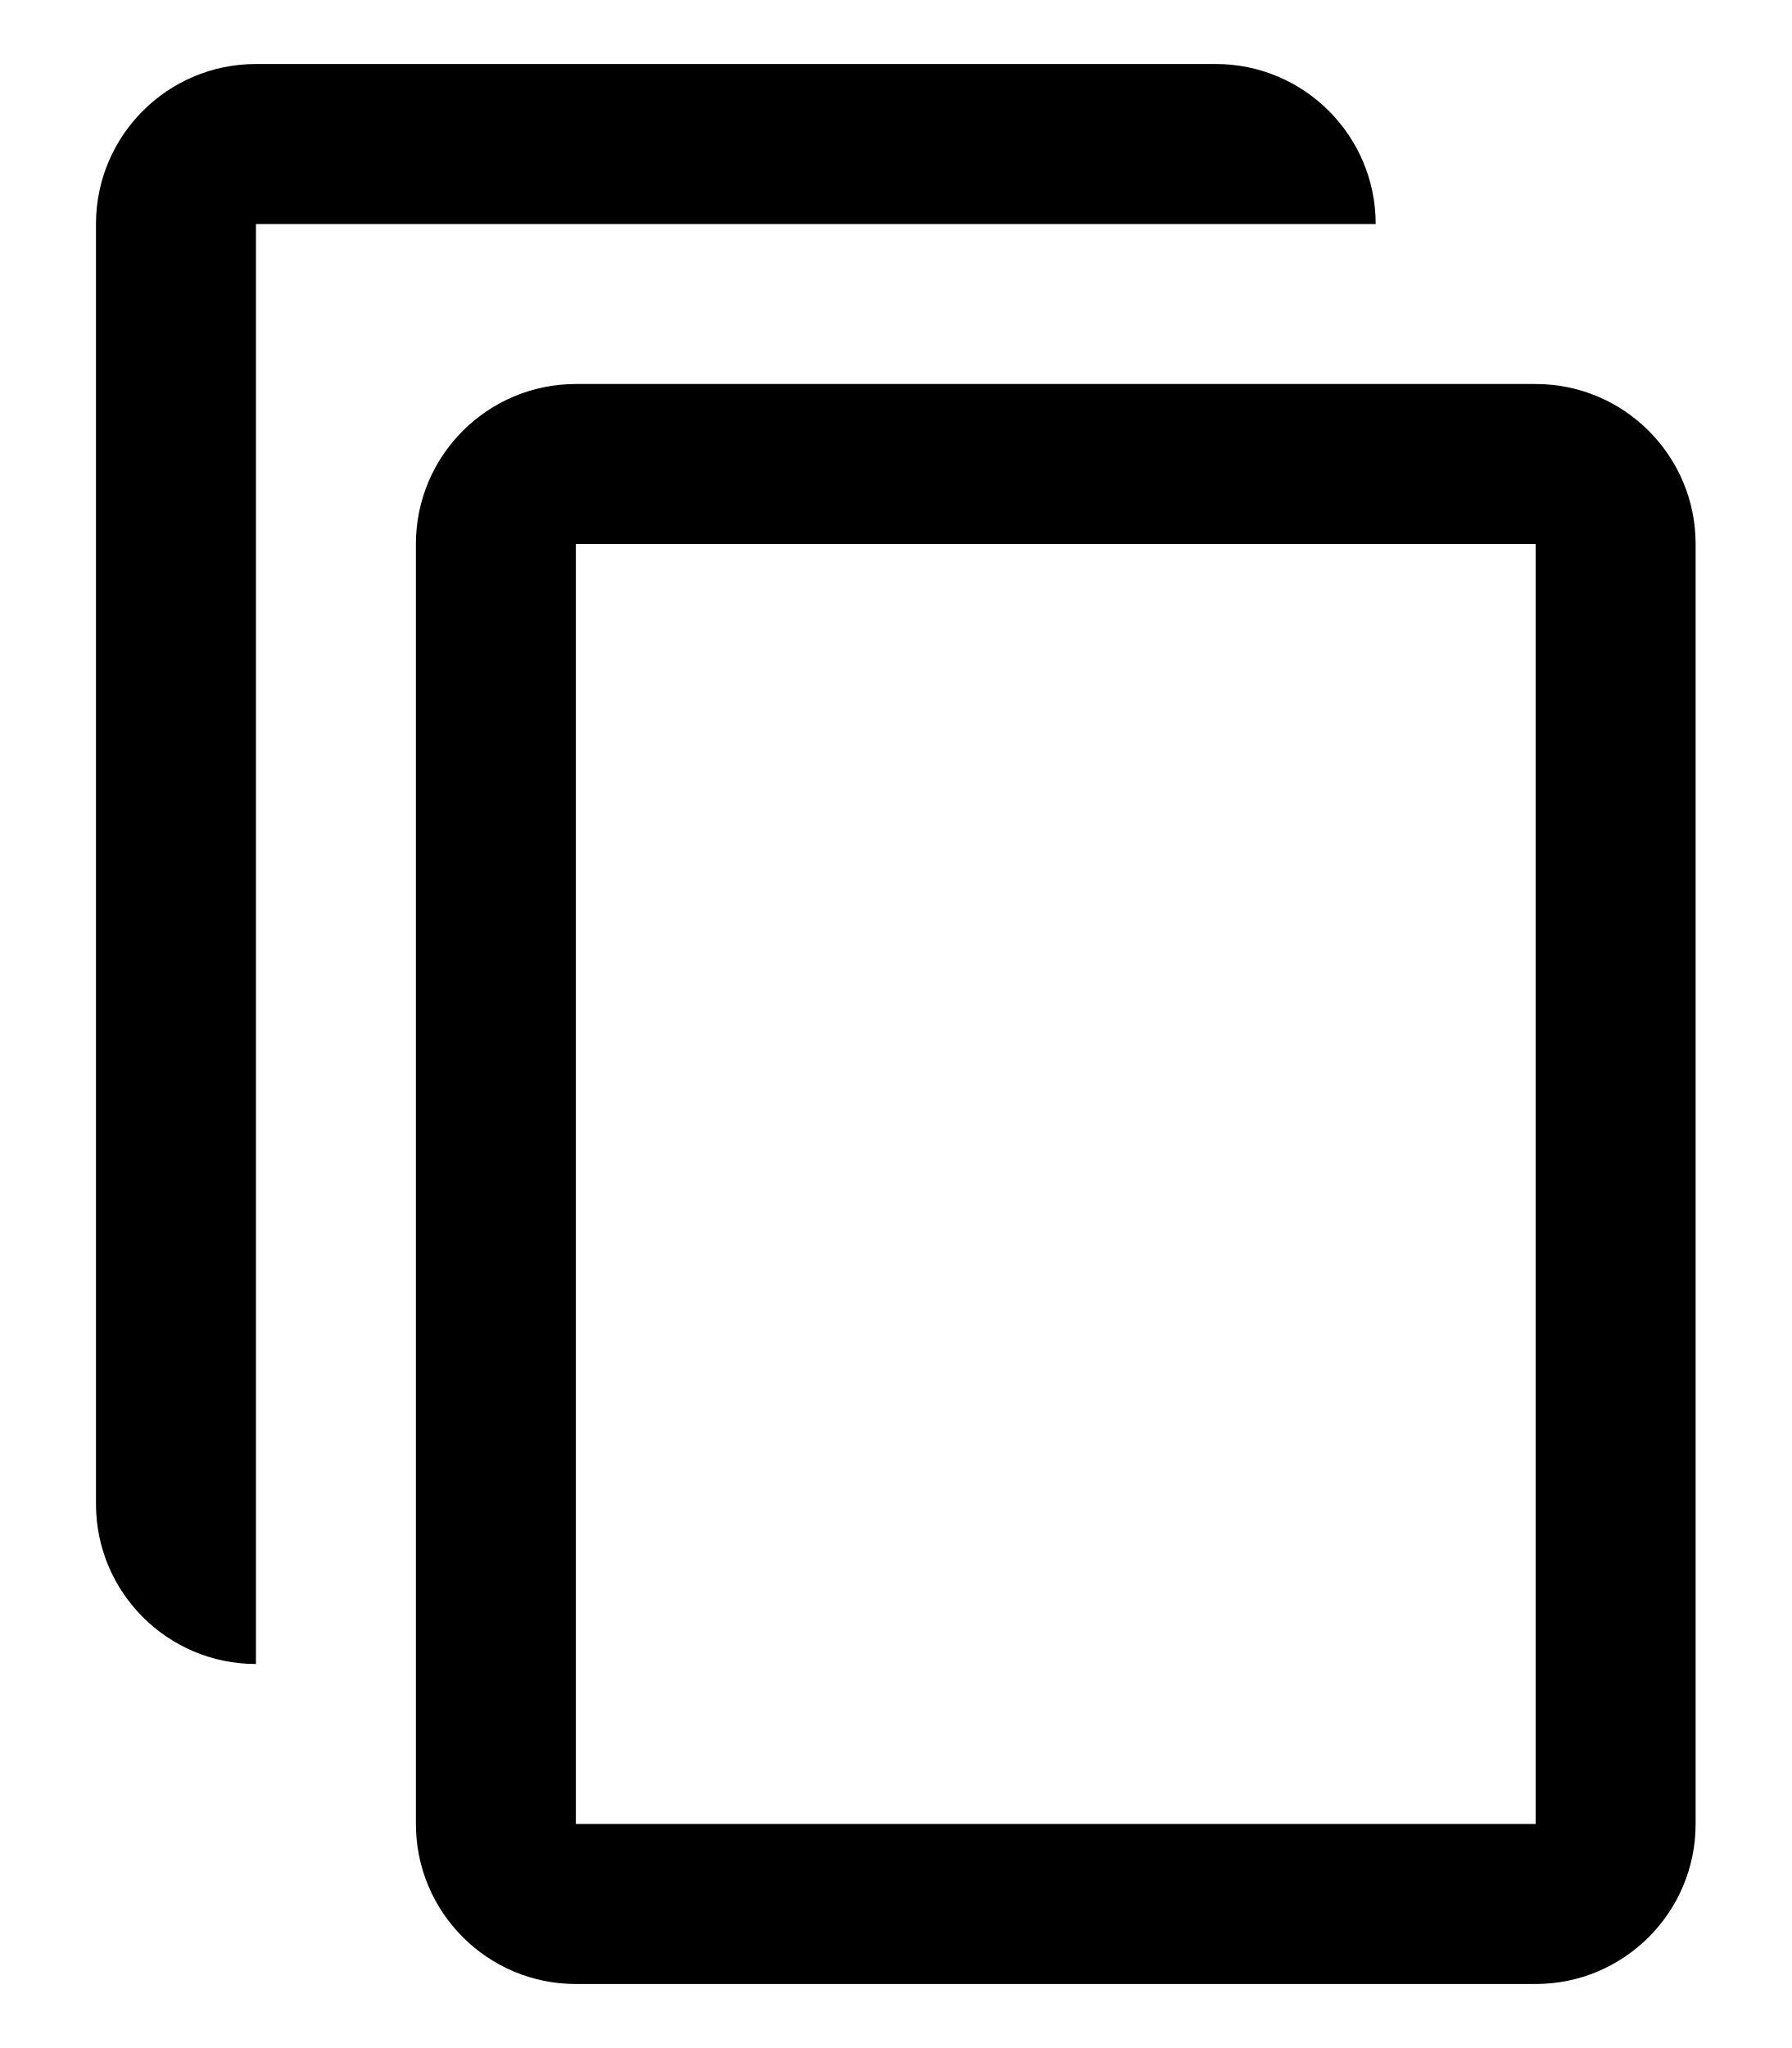
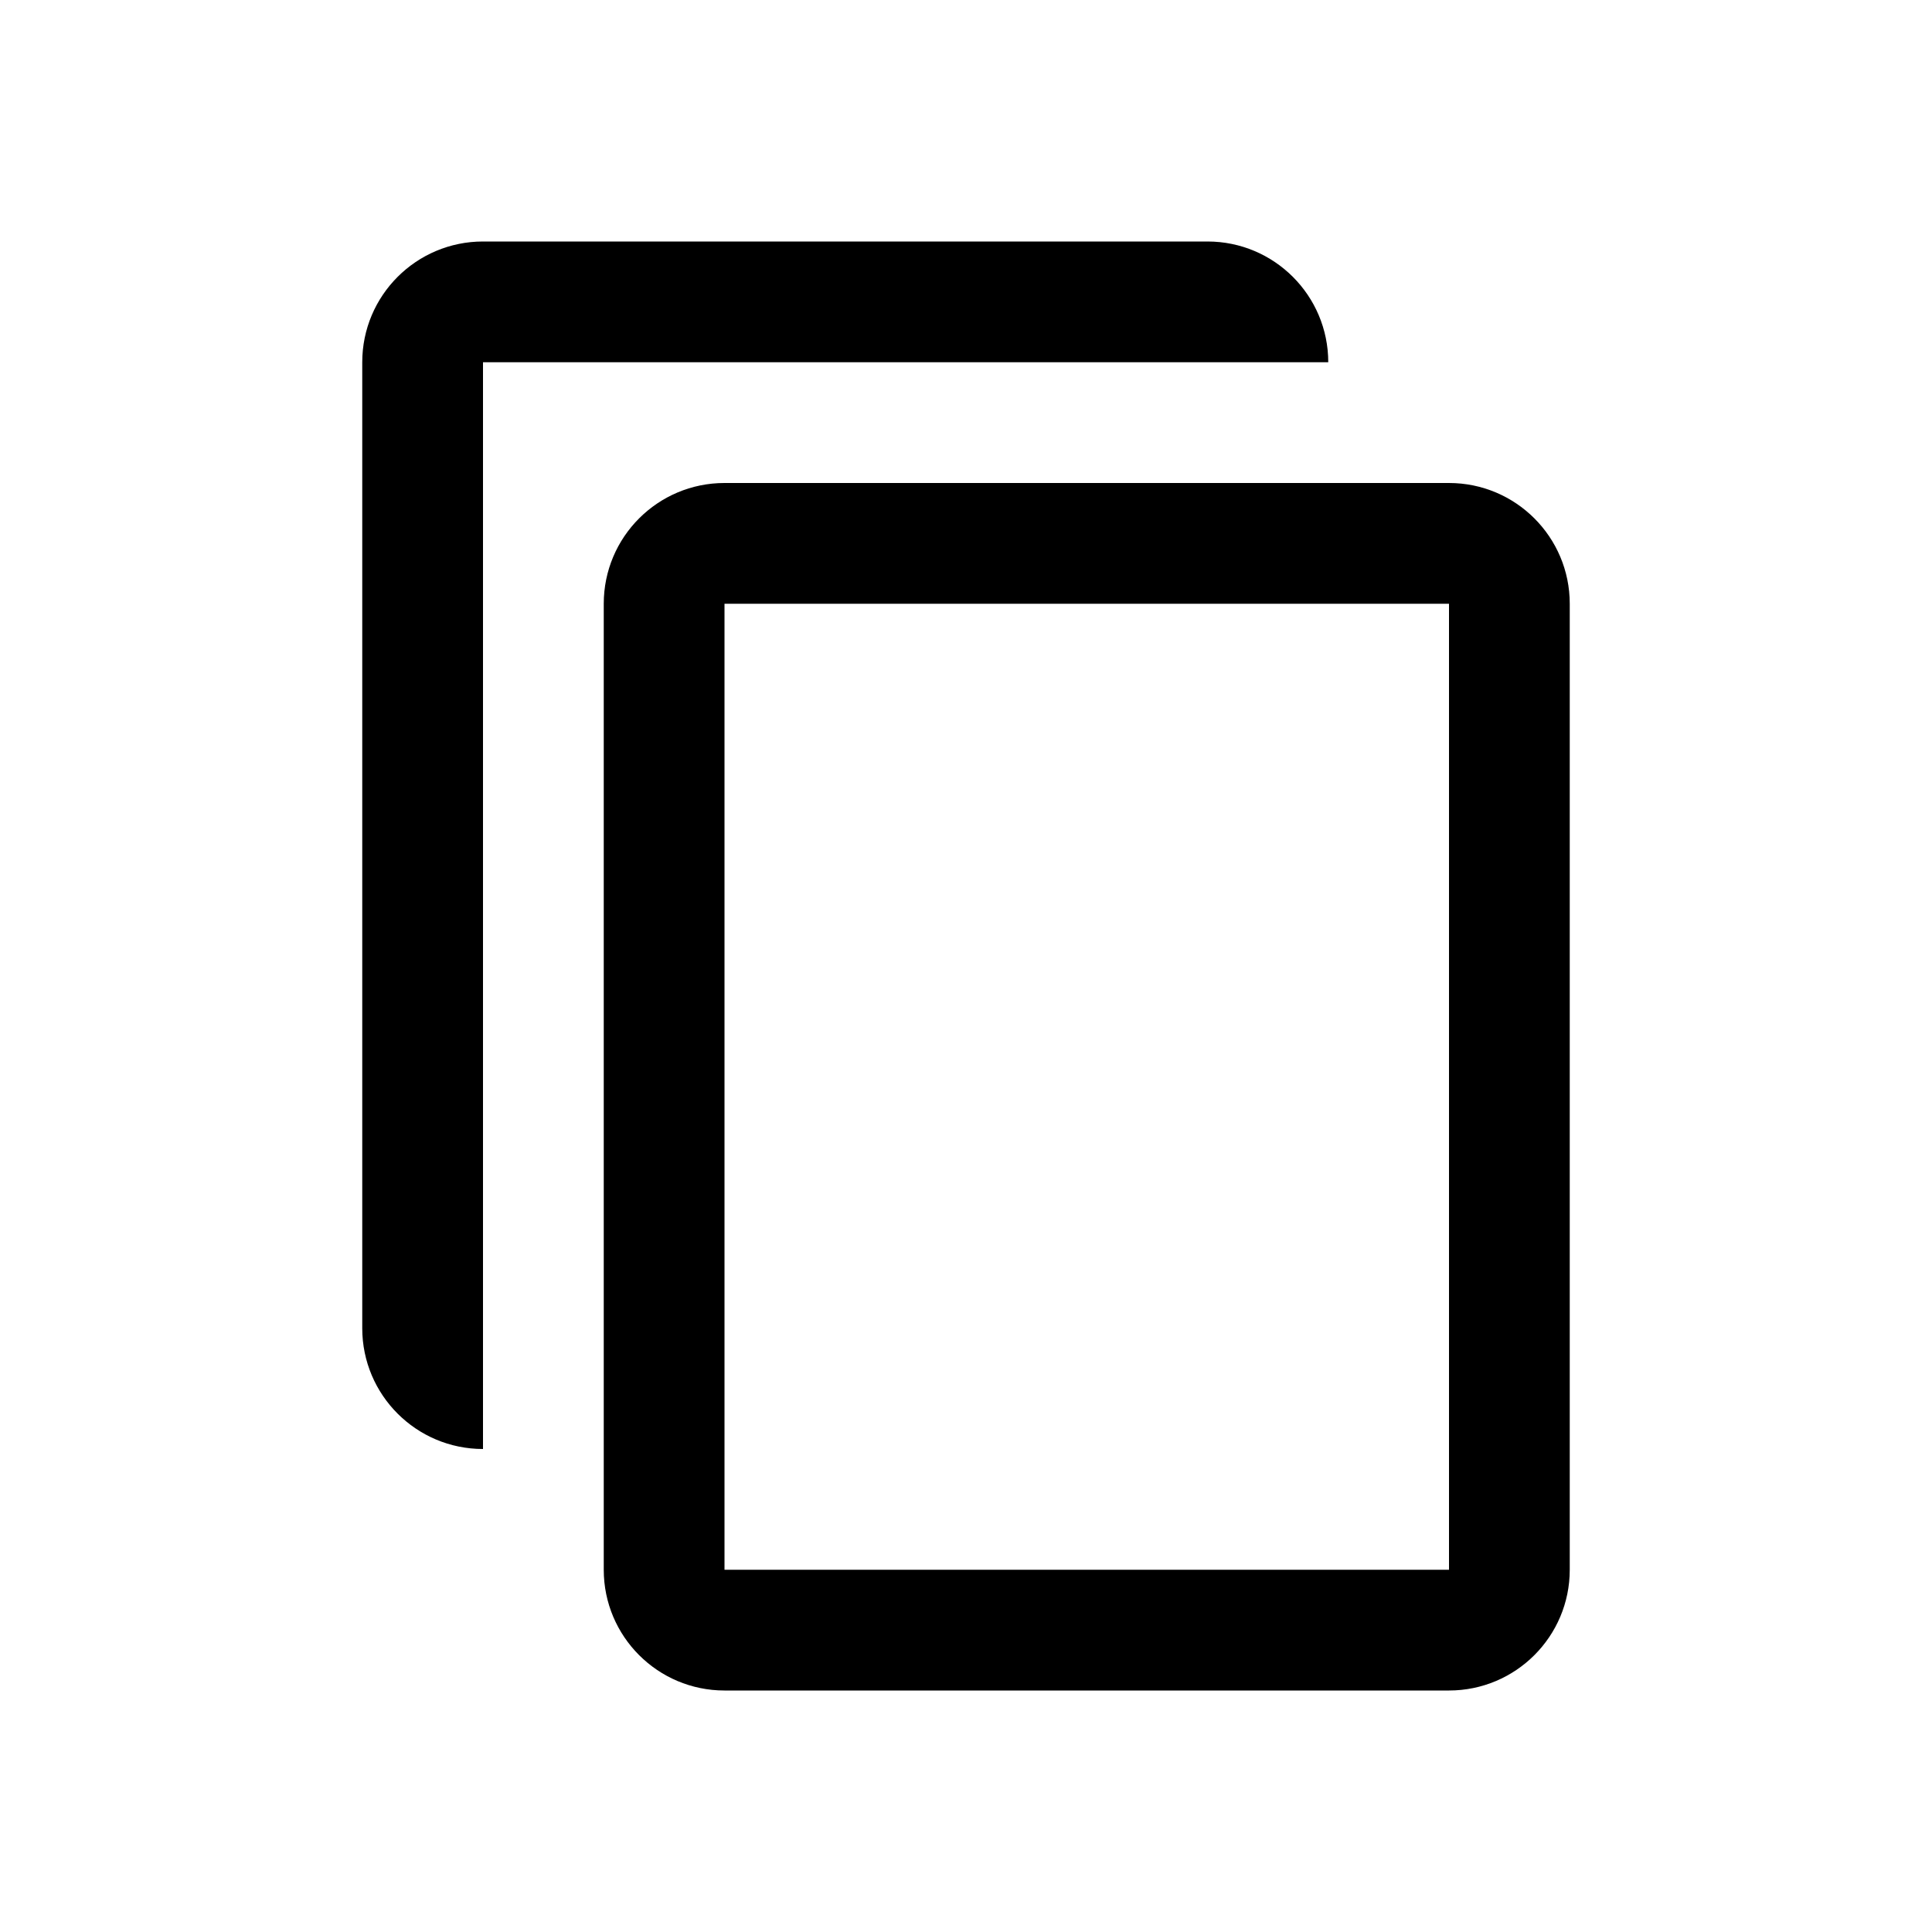
- <svg xmlns="http://www.w3.org/2000/svg" xmlns:xlink="http://www.w3.org/1999/xlink" width="14" height="16">
+ <svg xmlns="http://www.w3.org/2000/svg" xmlns:xlink="http://www.w3.org/1999/xlink" width="32" height="32">
  <defs>
-     <path d="M6.25 15H5c-.69 0-1.25-.56-1.25-1.25v-10c0-.69.56-1.25 1.25-1.25h7.5c.69 0 1.25.56 1.25 1.25H5V15h1.25V6.25C6.25 5.56 6.81 5 7.5 5H15c.69 0 1.25.56 1.25 1.25v10c0 .69-.56 1.25-1.25 1.25H7.5c-.69 0-1.25-.56-1.25-1.25V15zM7.5 6.25v10H15v-10H7.5z" id="a" />
+     <path d="M10 24H8a2 2 0 01-2-2V6a2 2 0 012-2h12a2 2 0 012 2H8v18h2V10a2 2 0 012-2h12a2 2 0 012 2v16a2 2 0 01-2 2H12a2 2 0 01-2-2v-2zm2-14v16h12V10H12z" id="a" />
  </defs>
-   <use xlink:href="#a" transform="translate(-3 -2)" fill-rule="evenodd" />
+   <use xlink:href="#a" fill-rule="evenodd" />
</svg>
